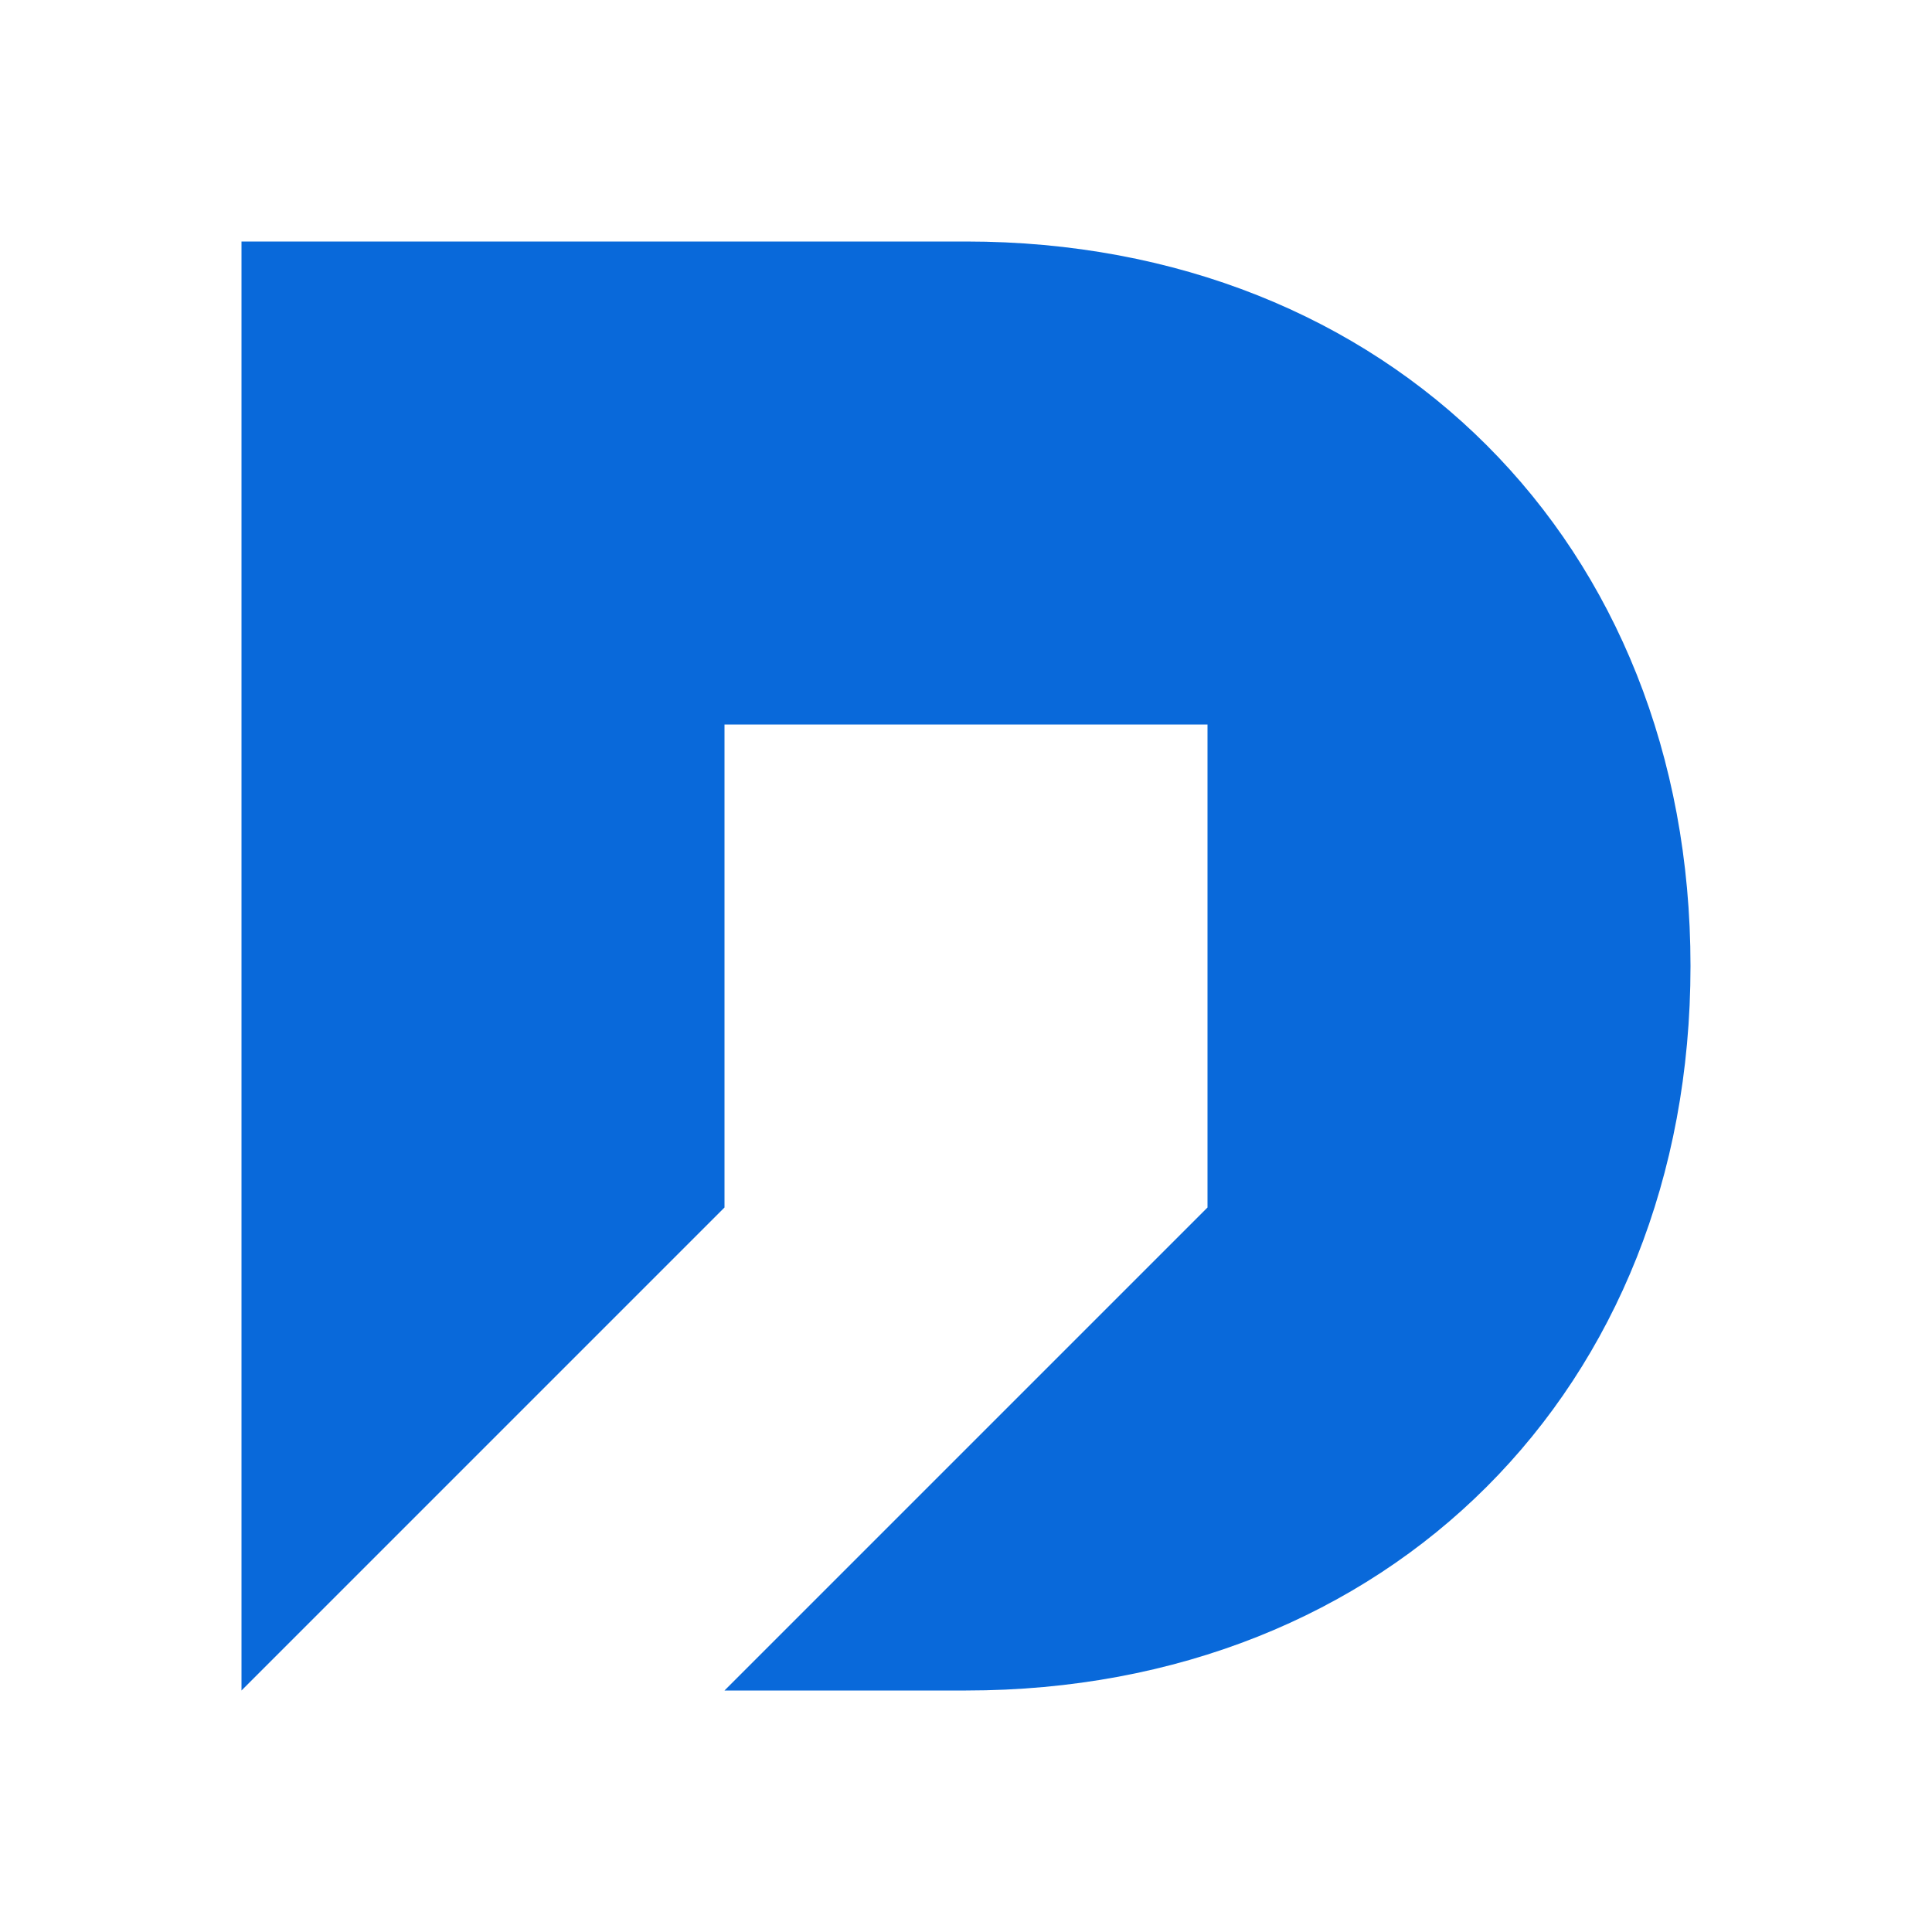
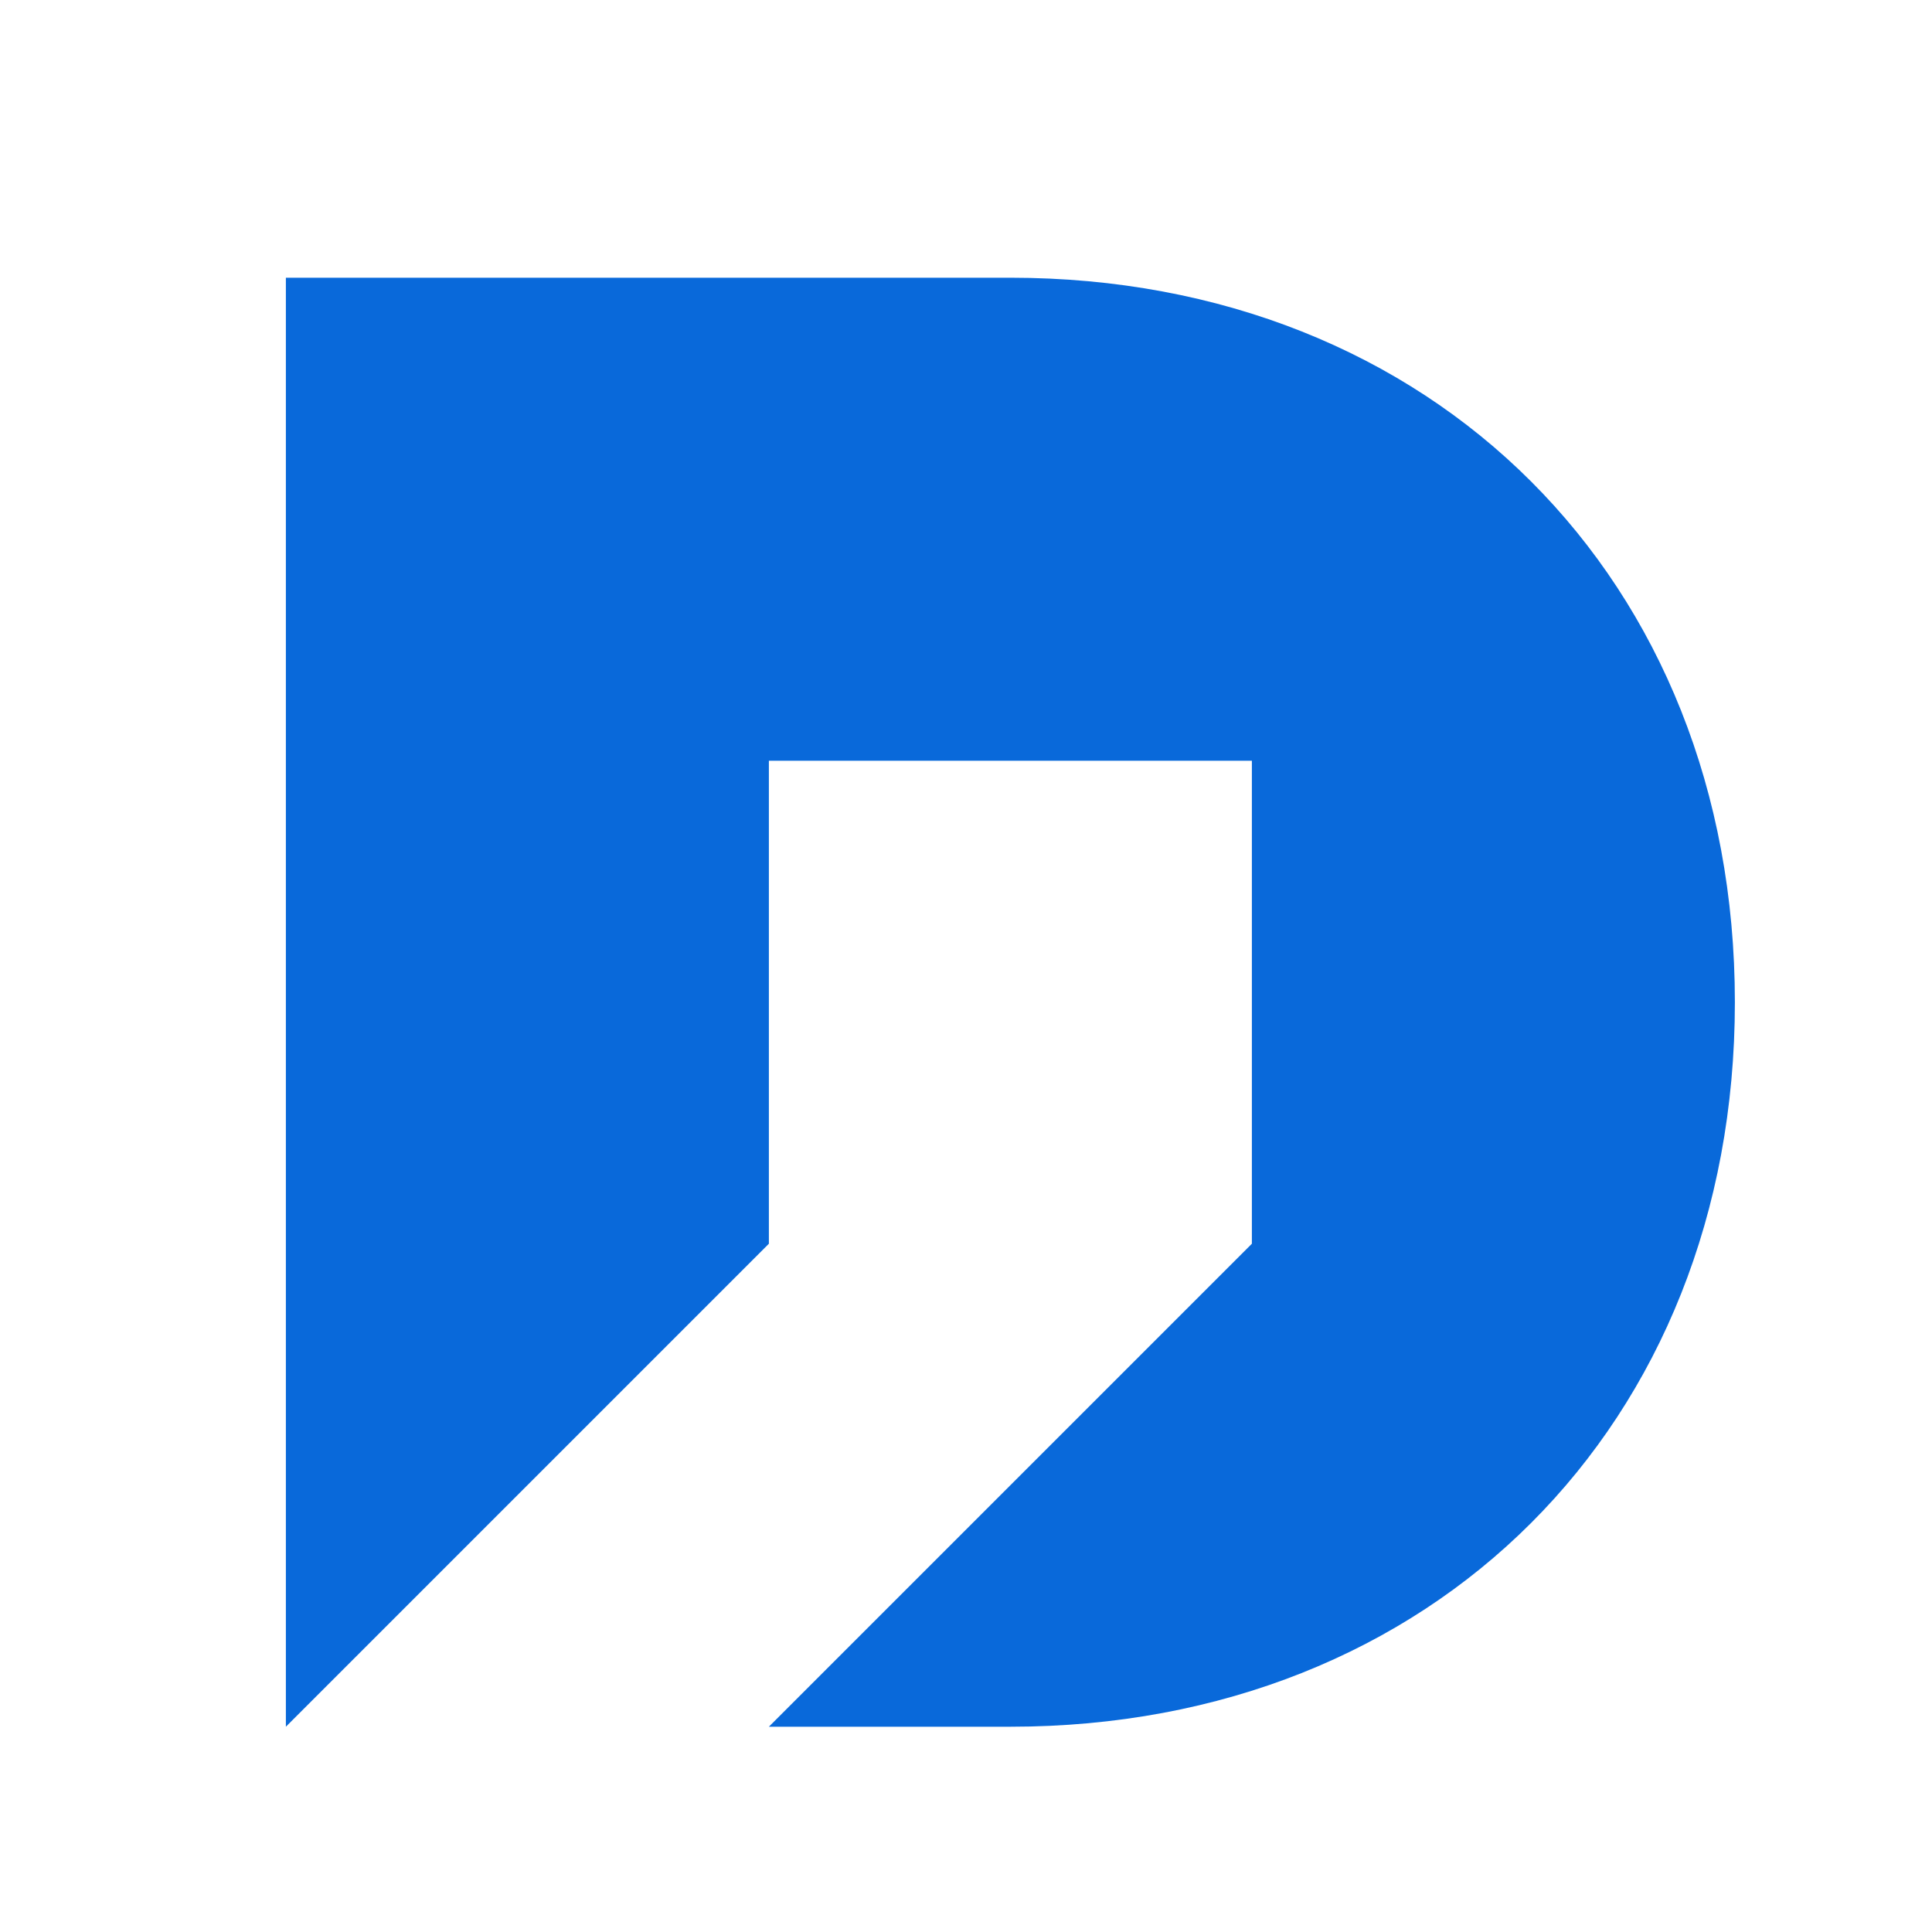
<svg xmlns="http://www.w3.org/2000/svg" viewBox="0 0 64 64" role="img" aria-label="Domios">
  <style>.mark{fill:#0969da}@media(prefers-color-scheme:dark){.mark{fill:#58a6ff}}</style>
-   <path class="mark" fill-rule="evenodd" d="M8 8H32C46 8 56 18 56 32S46 56 32 56H24L40 40V24H24V40L8 56Z" />
+   <path class="mark" fill-rule="evenodd" transform="translate(1.47 1.2)" d="M8 8H32C46 8 56 18 56 32S46 56 32 56H24L40 40V24H24V40L8 56Z" />
</svg>
